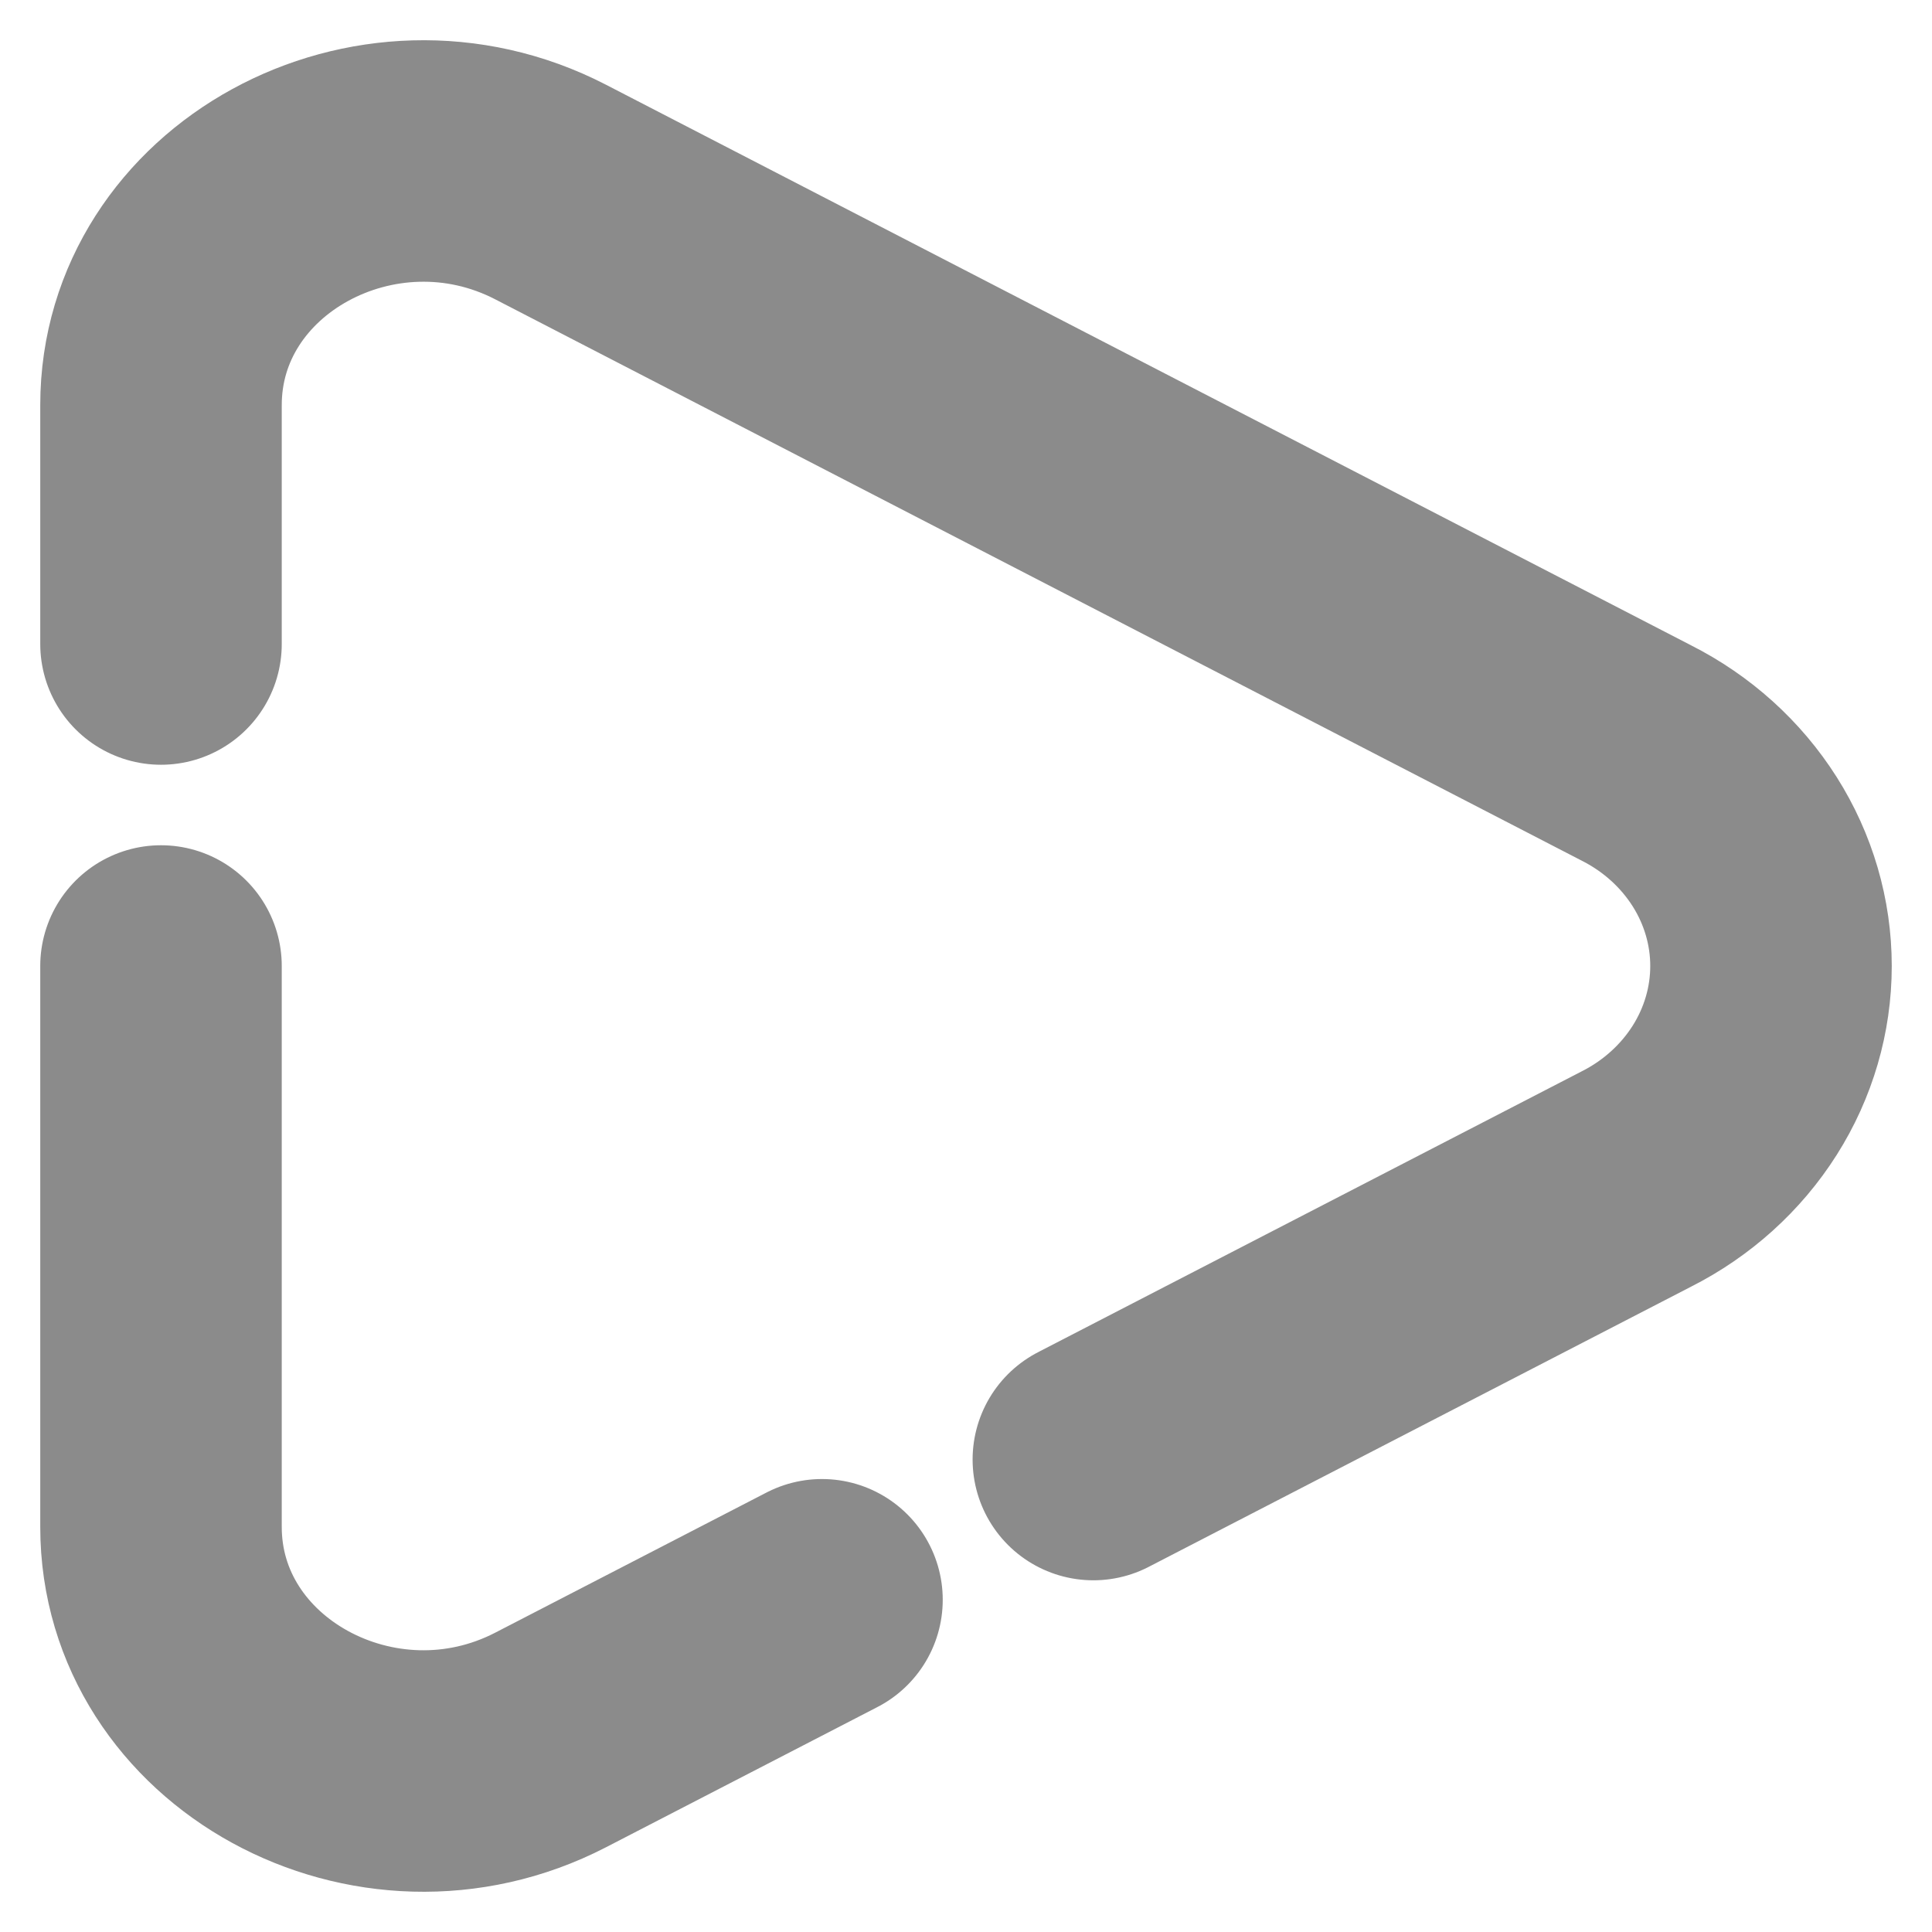
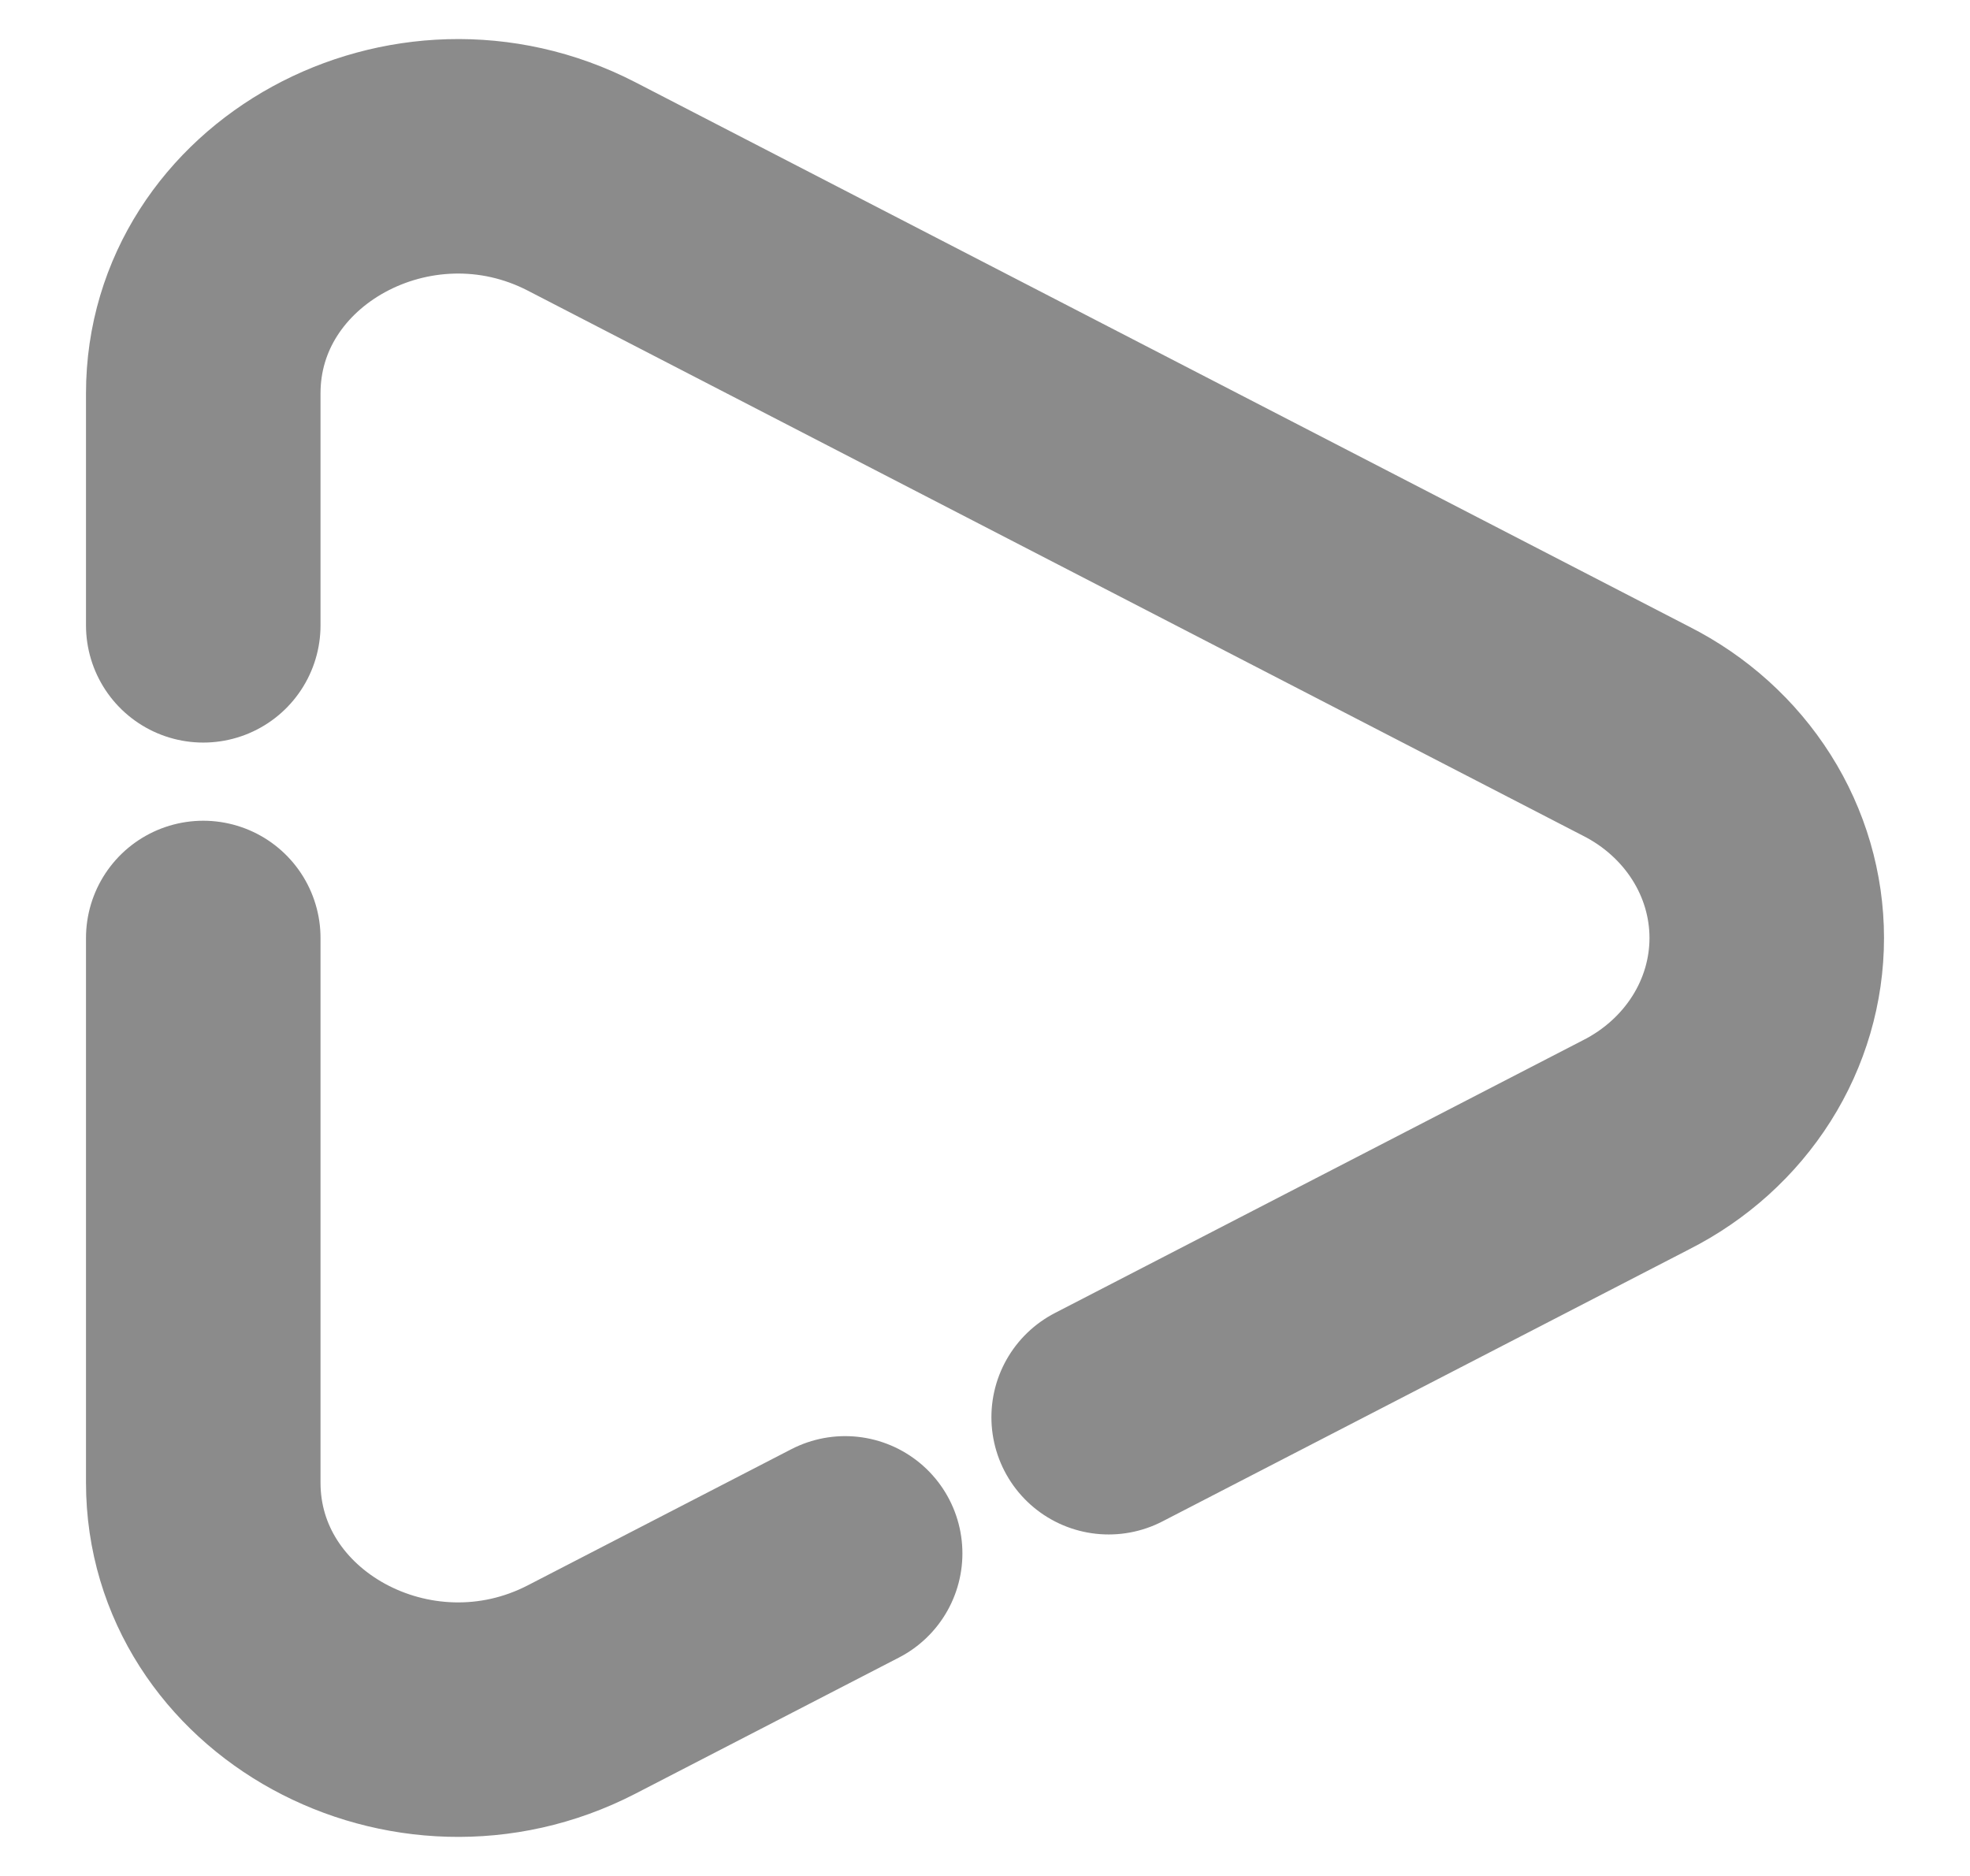
- <svg xmlns="http://www.w3.org/2000/svg" width="20" height="20" viewBox="0 0 24 24" fill="none">
+ <svg xmlns="http://www.w3.org/2000/svg" width="21" height="20" viewBox="0 0 24 24" fill="none">
  <path d="M2 12V18.967C2 21.277 4.667 22.736 6.839 21.615L10.211 19.873M2 8V5.033C2 2.723 4.667 1.264 6.839 2.385L20.326 9.353C20.831 9.608 21.254 9.99 21.549 10.456C21.844 10.922 22 11.456 22 12C22 12.544 21.844 13.078 21.549 13.544C21.254 14.01 20.831 14.392 20.326 14.647L13.582 18.131" stroke="#8B8B8B" stroke-width="3" stroke-linecap="round" />
</svg>
